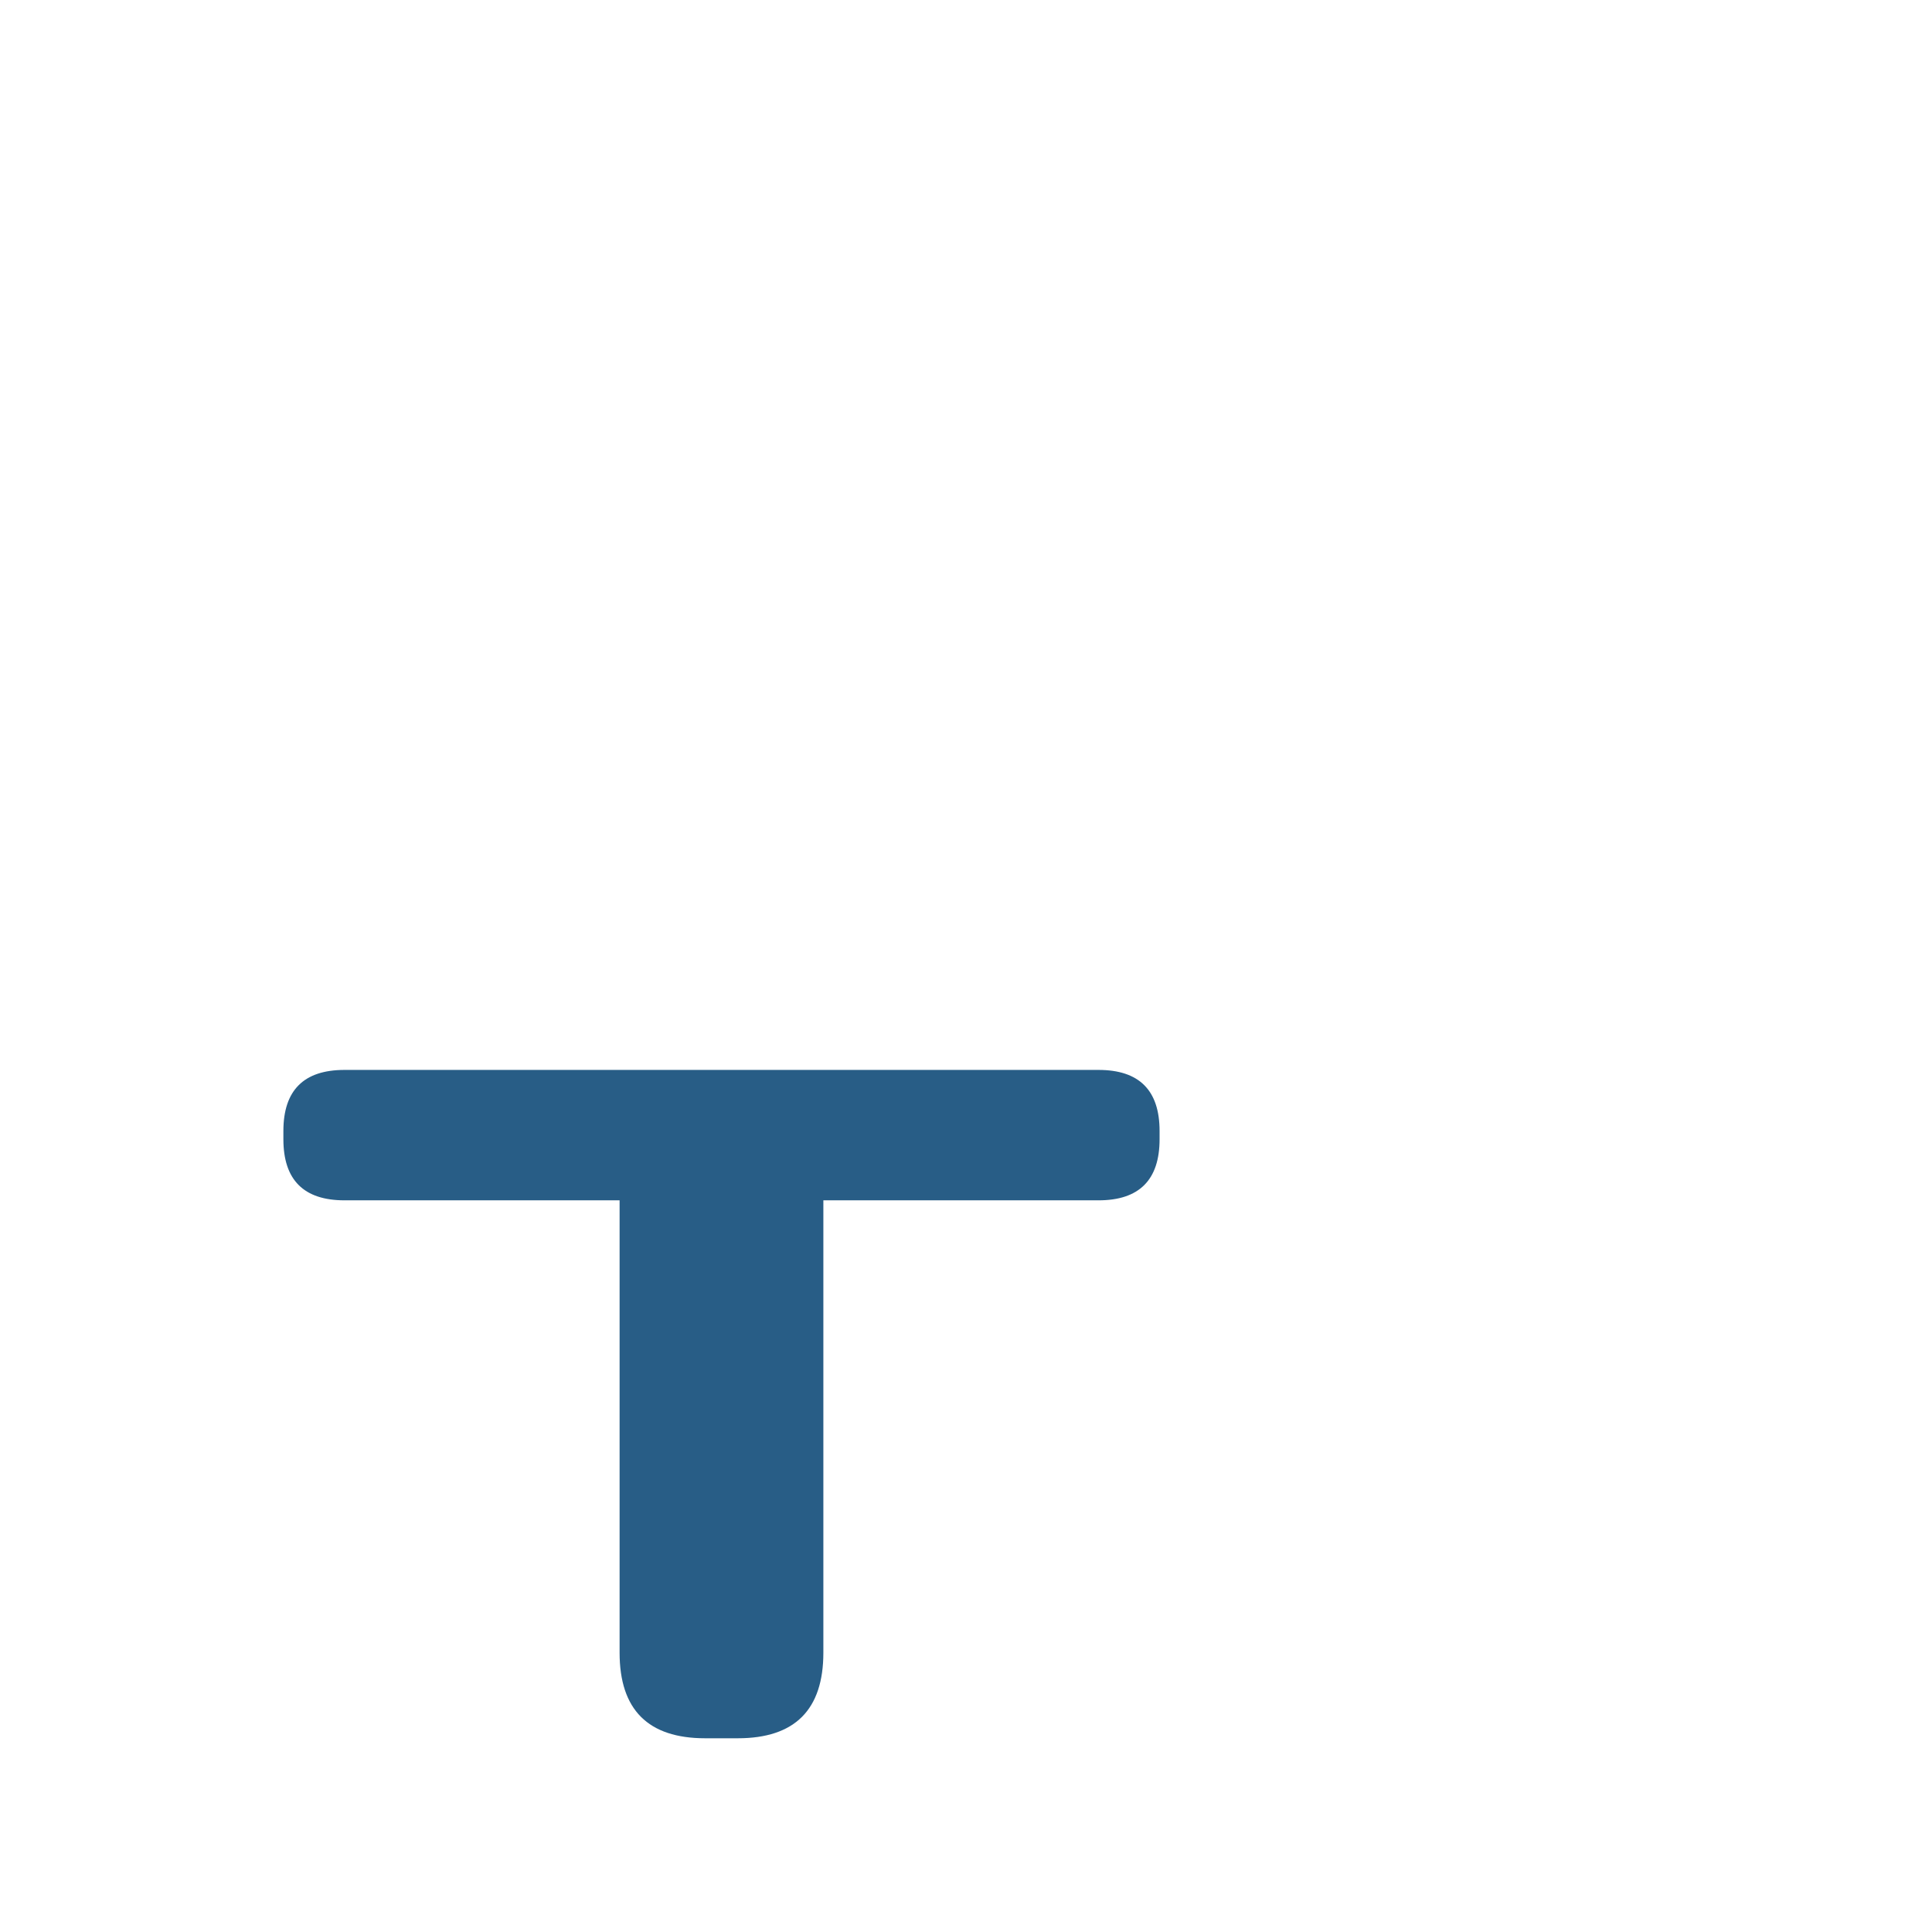
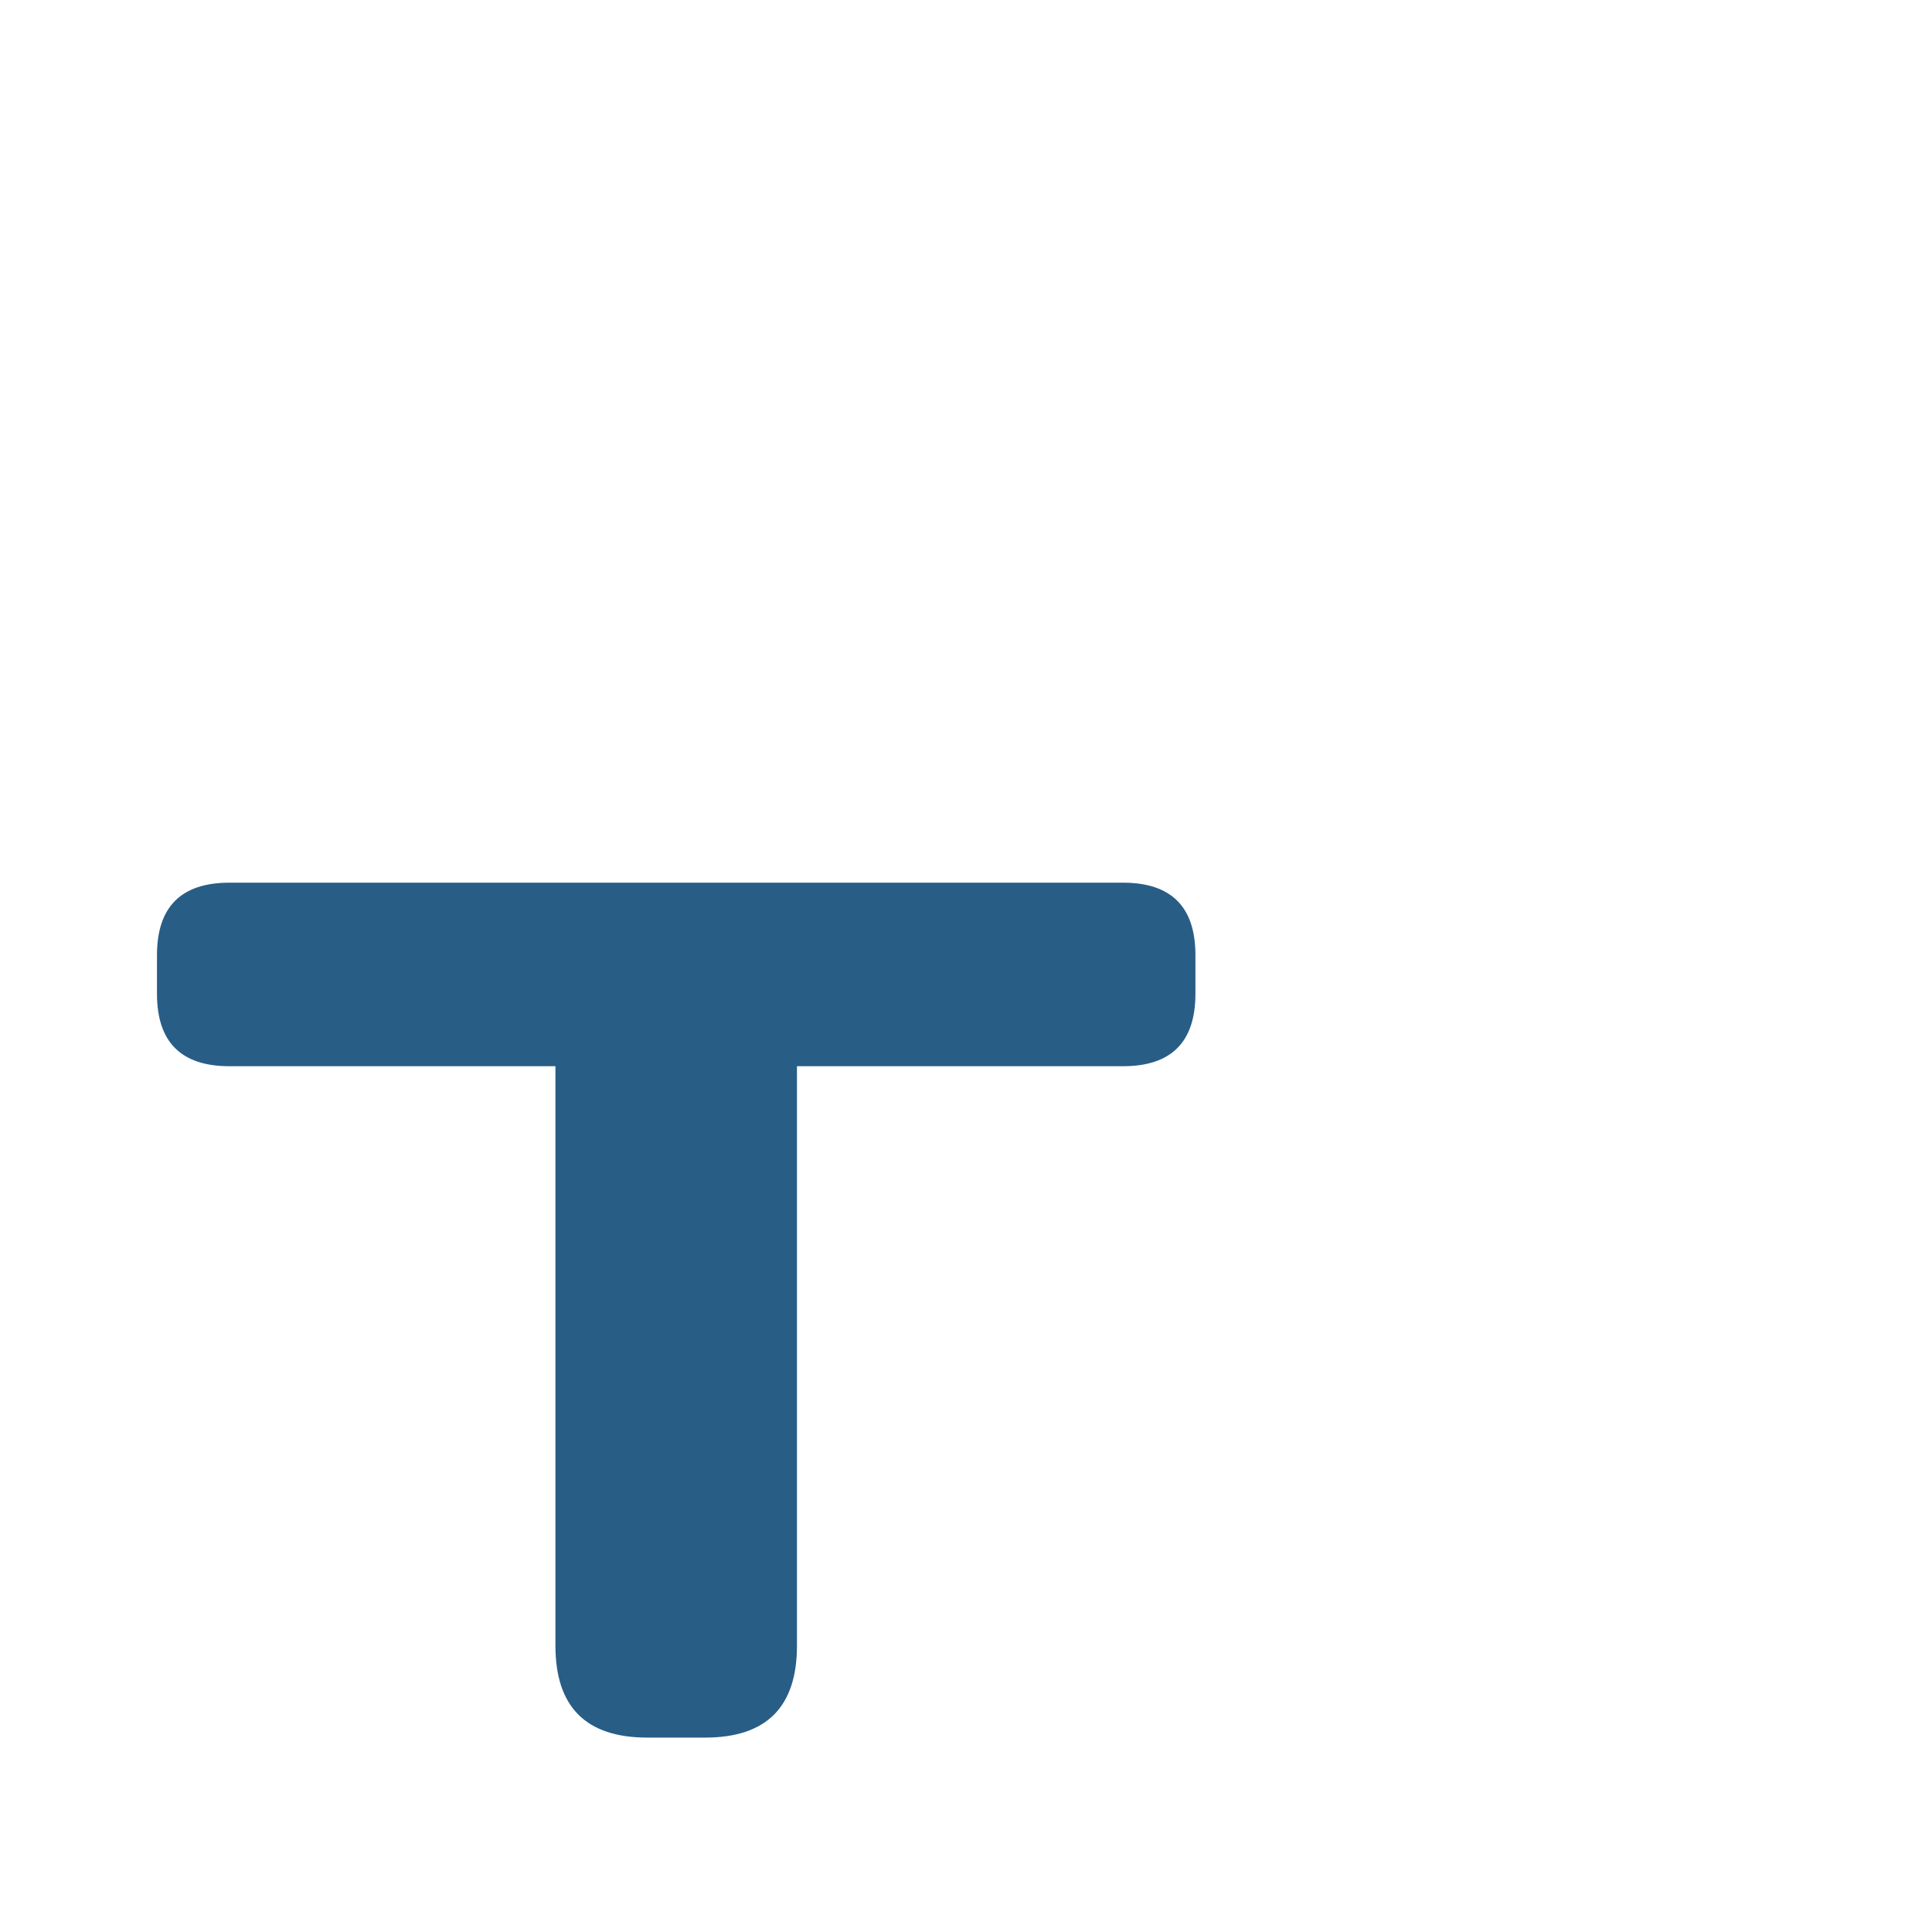
<svg xmlns="http://www.w3.org/2000/svg" width="1024" height="1024" viewBox="0 0 1024 1024">
-   <g transform="translate(512 512) scale(1.08) translate(-512 -512)">
-     <path fill="#285D86" d="M207 563H577Q607 563 607 593V597Q607 627 577 627H442V849Q442 891 400 891H384Q342 891 342 849V627H207Q177 627 177 597V593Q177 563 207 563Z" />
+   <g transform="translate(0 -80) translate(512 512) scale(1.28) translate(-512 -512)">
+     <path fill="#285D86" d="M207 540H577Q607 540 607 570V586Q607 616 577 616H442V856Q442 894 404 894H380Q342 894 342 856V616H207Q177 616 177 586V570Q177 540 207 540Z" />
  </g>
</svg>
